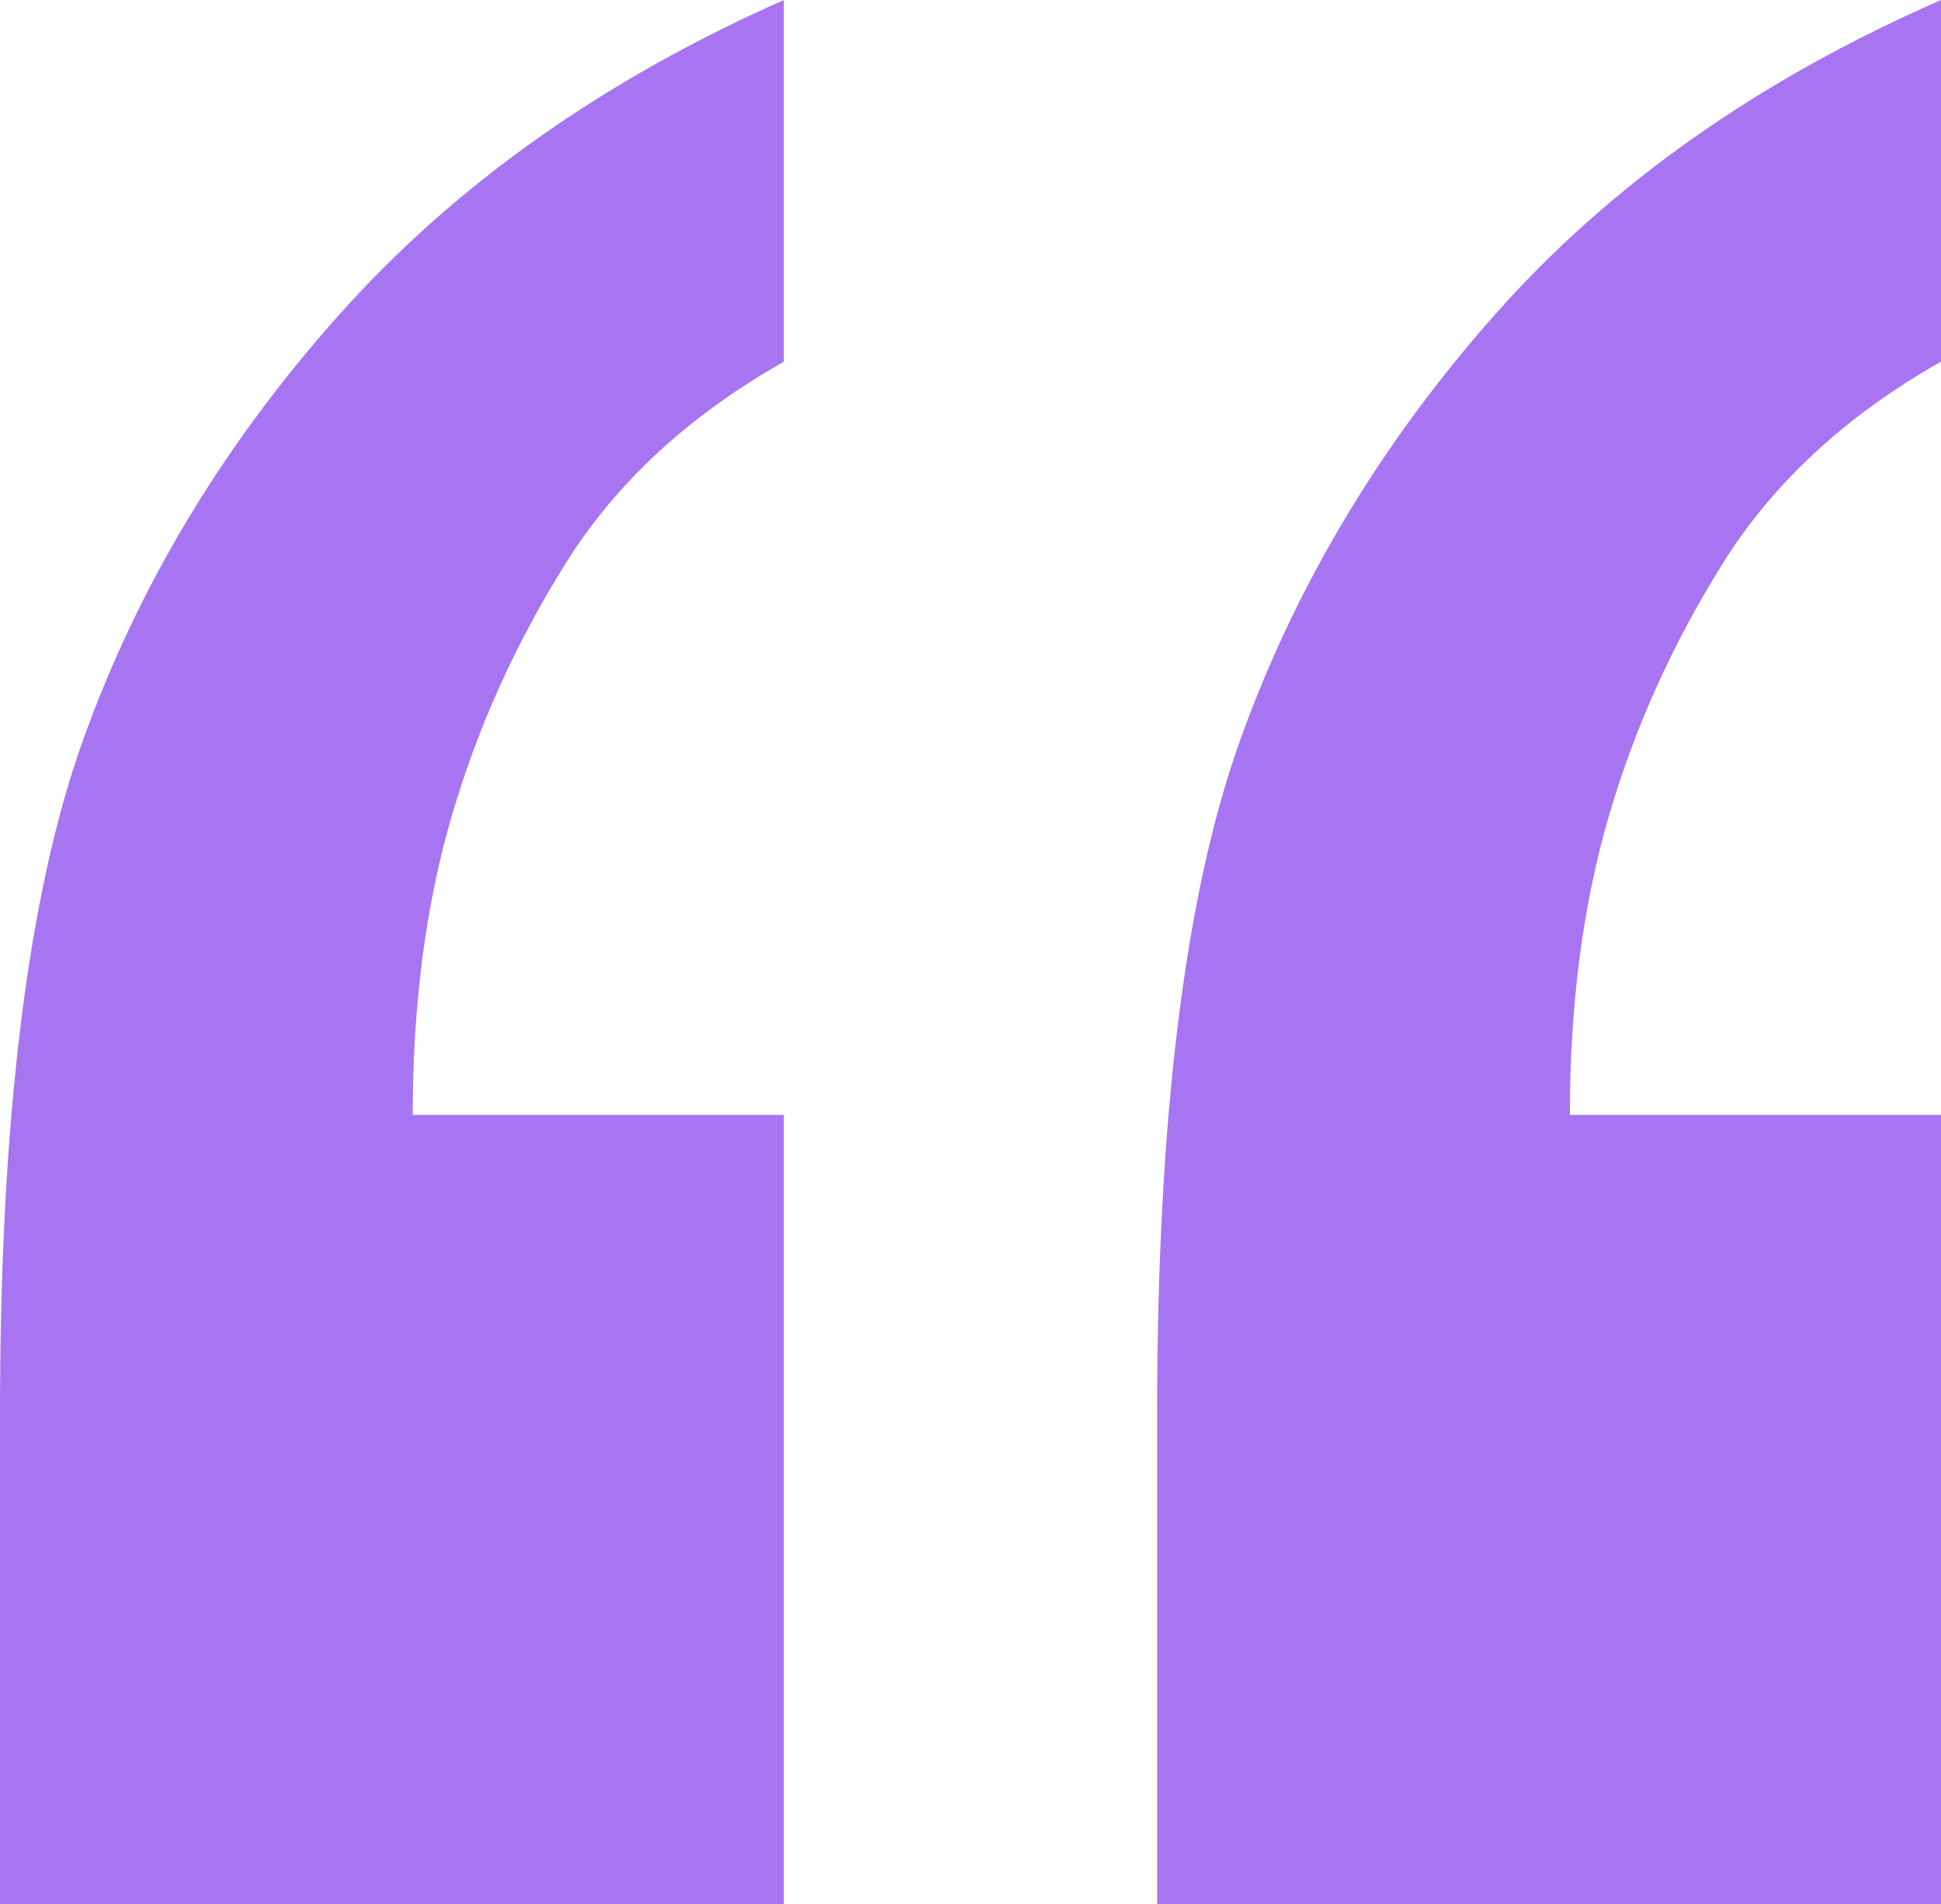
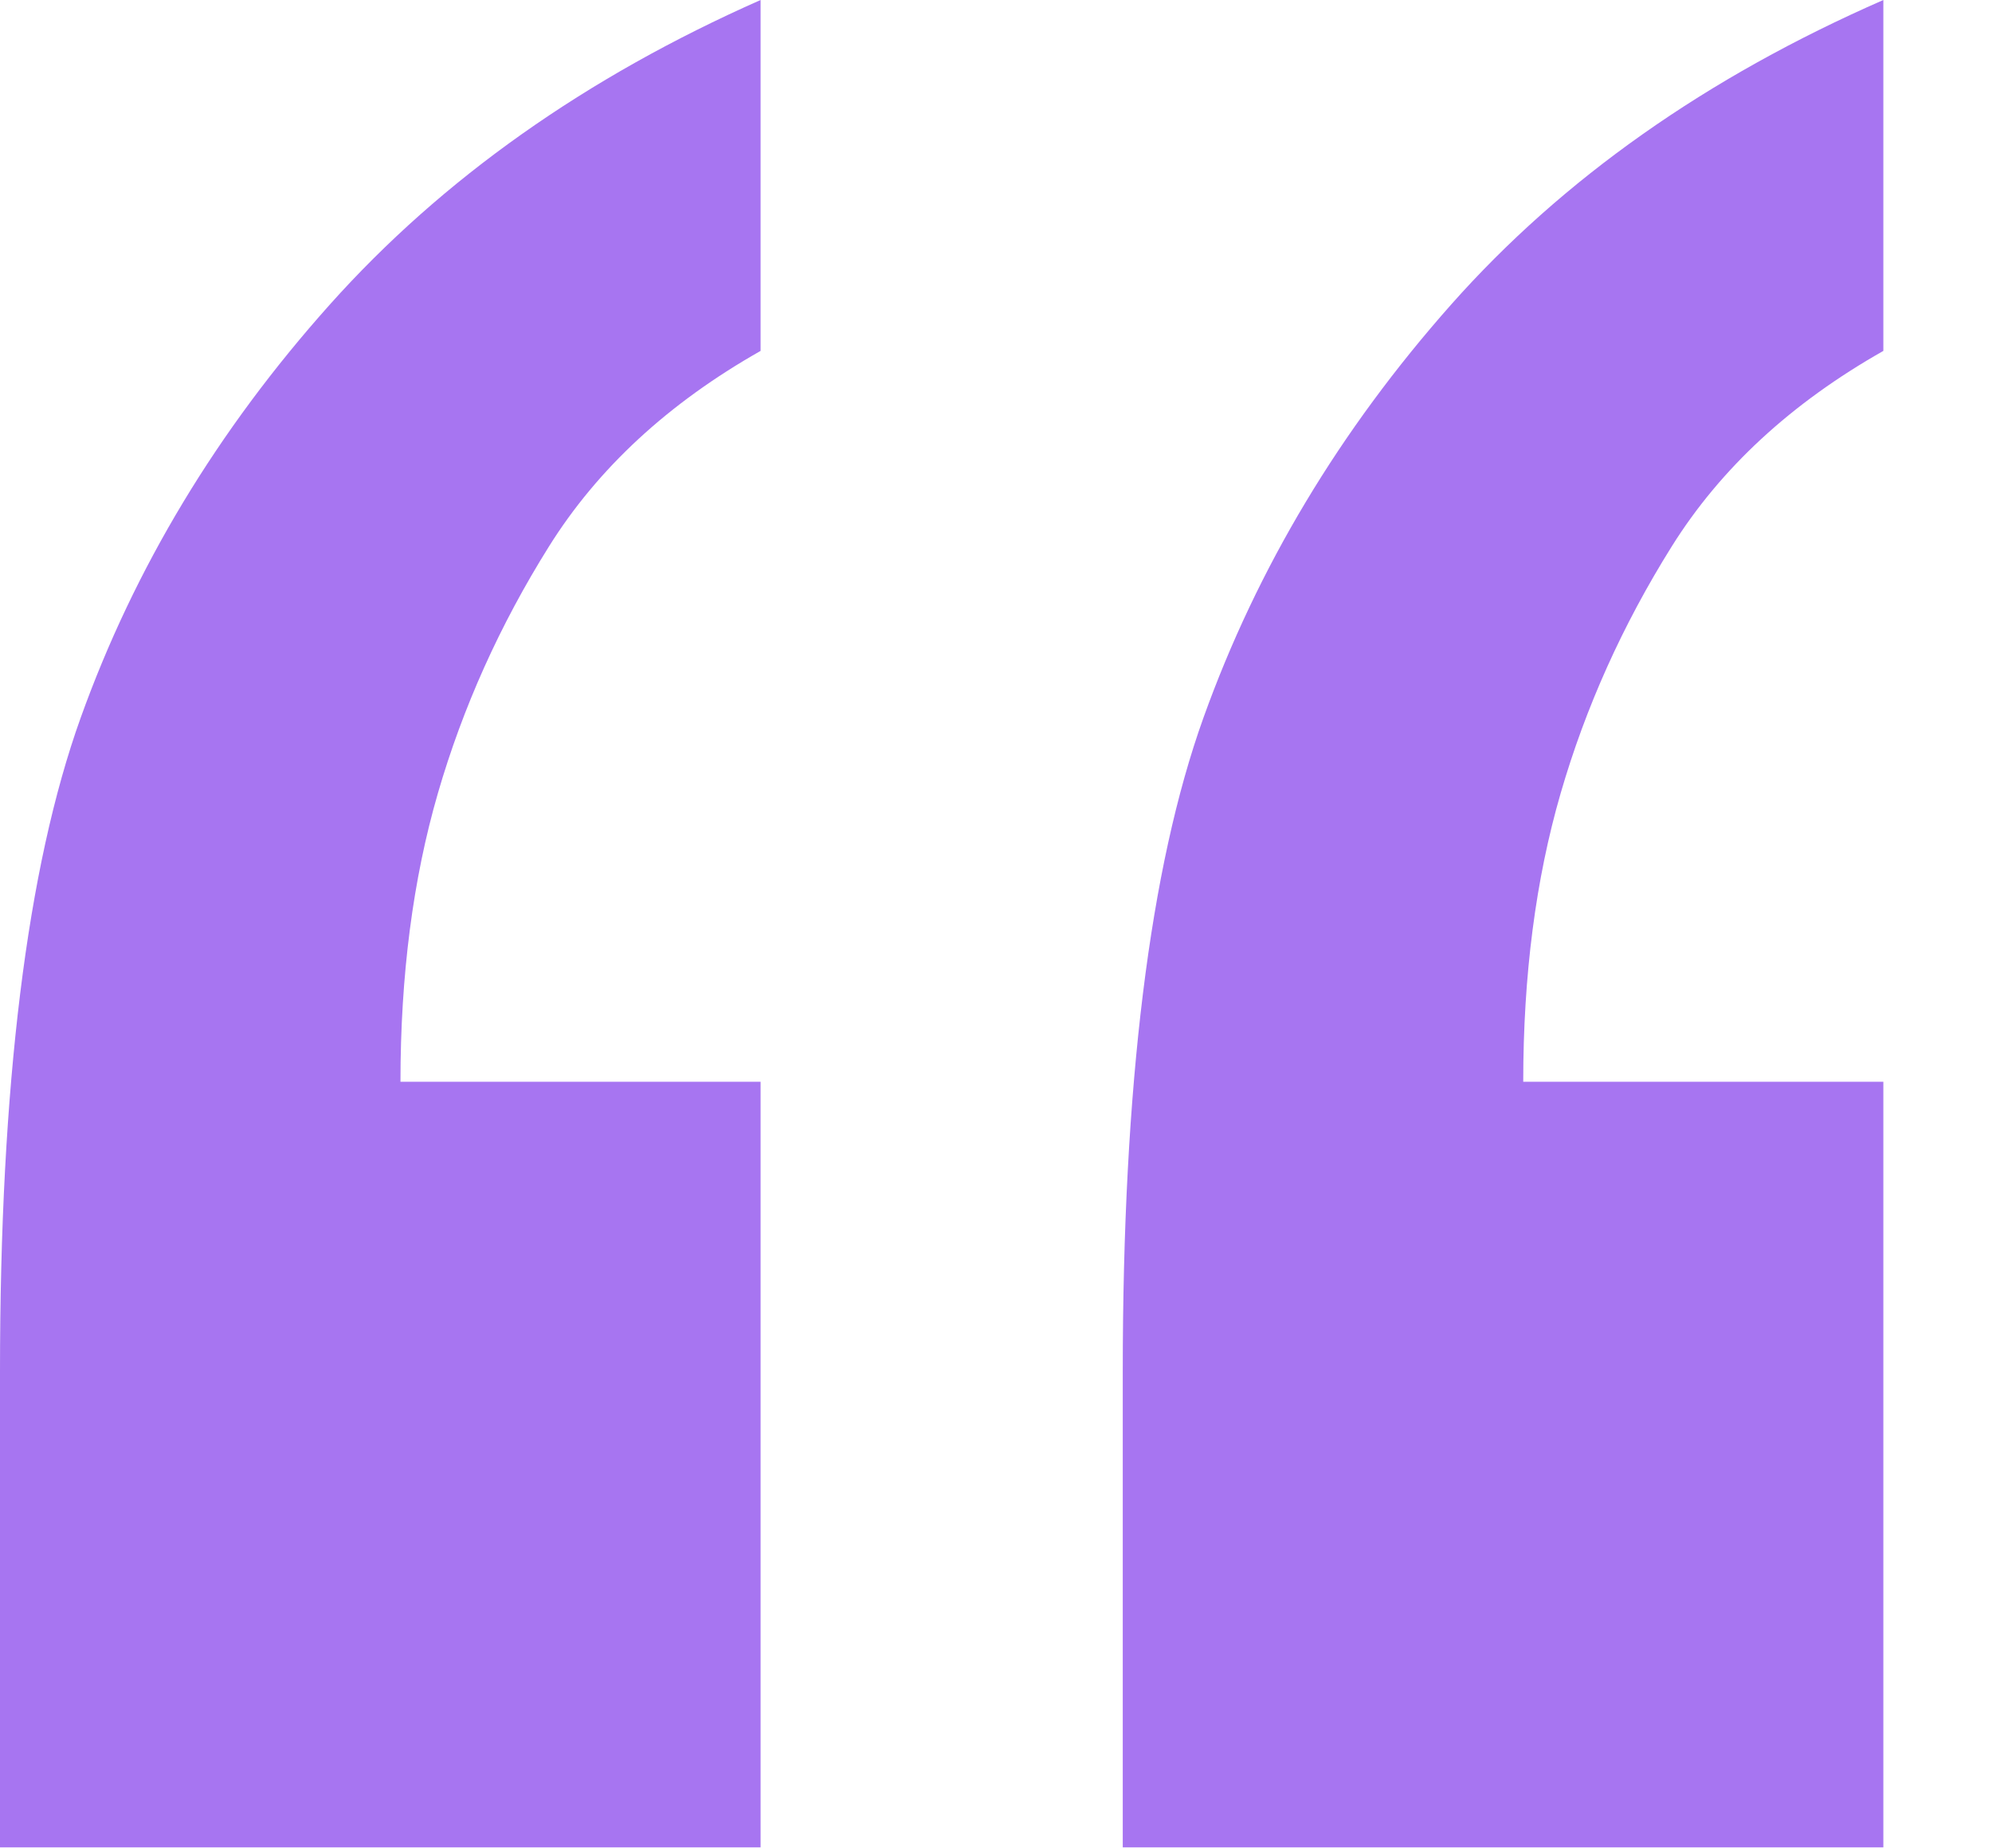
- <svg xmlns="http://www.w3.org/2000/svg" width="104" height="102">
+ <svg xmlns="http://www.w3.org/2000/svg" width="110" height="102">
  <path d="M104 102V59.727H84.114c0-5.871.689-11.182 2.068-15.933 1.379-4.75 3.42-9.287 6.125-13.61C95.01 25.86 98.909 22.257 104 19.375V0c-9.758 4.27-17.712 9.874-23.864 16.813-6.151 6.939-10.712 14.545-13.681 22.818C63.485 47.904 62 59.941 62 75.74V102h42zm-62 0V59.727H22.114c0-5.871.689-11.182 2.068-15.933 1.379-4.75 3.42-9.287 6.125-13.61C33.01 25.86 36.909 22.257 42 19.375V0c-9.652 4.27-17.58 9.874-23.784 16.813C12.01 23.752 7.424 31.358 4.455 39.631 1.485 47.904 0 59.941 0 75.74V102h42z" fill="#A775F1" fill-rule="nonzero" />
</svg>
